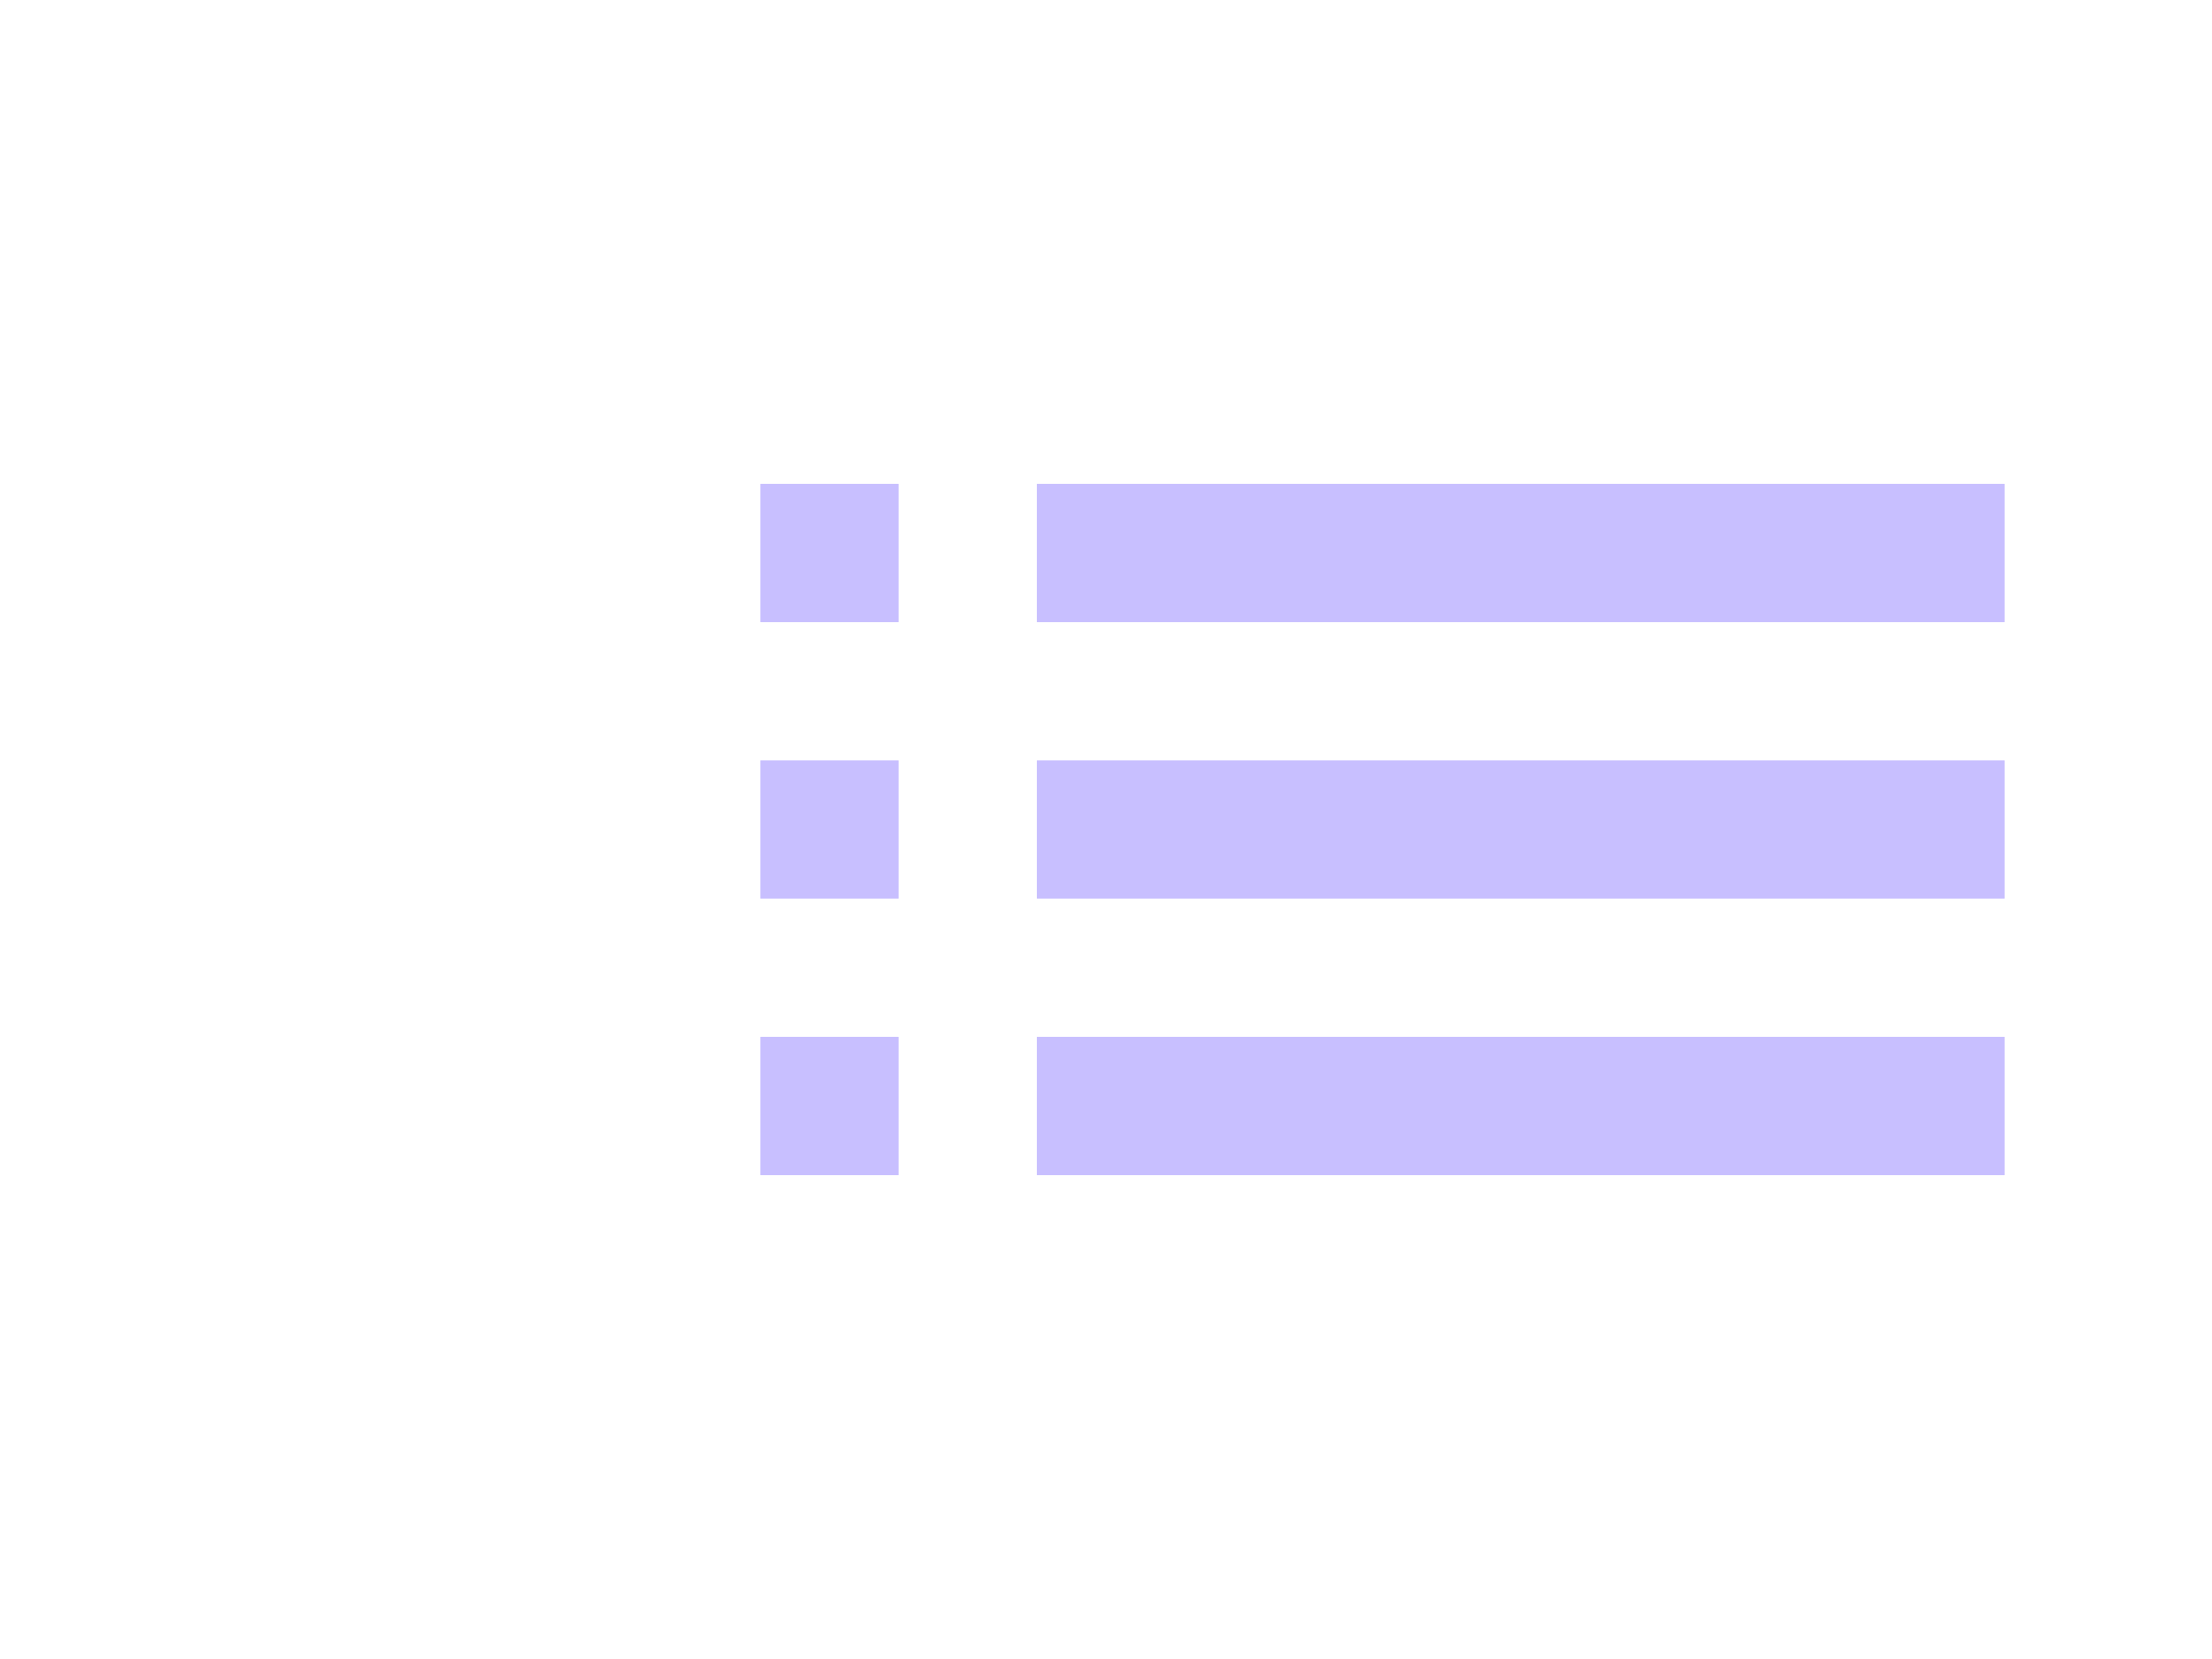
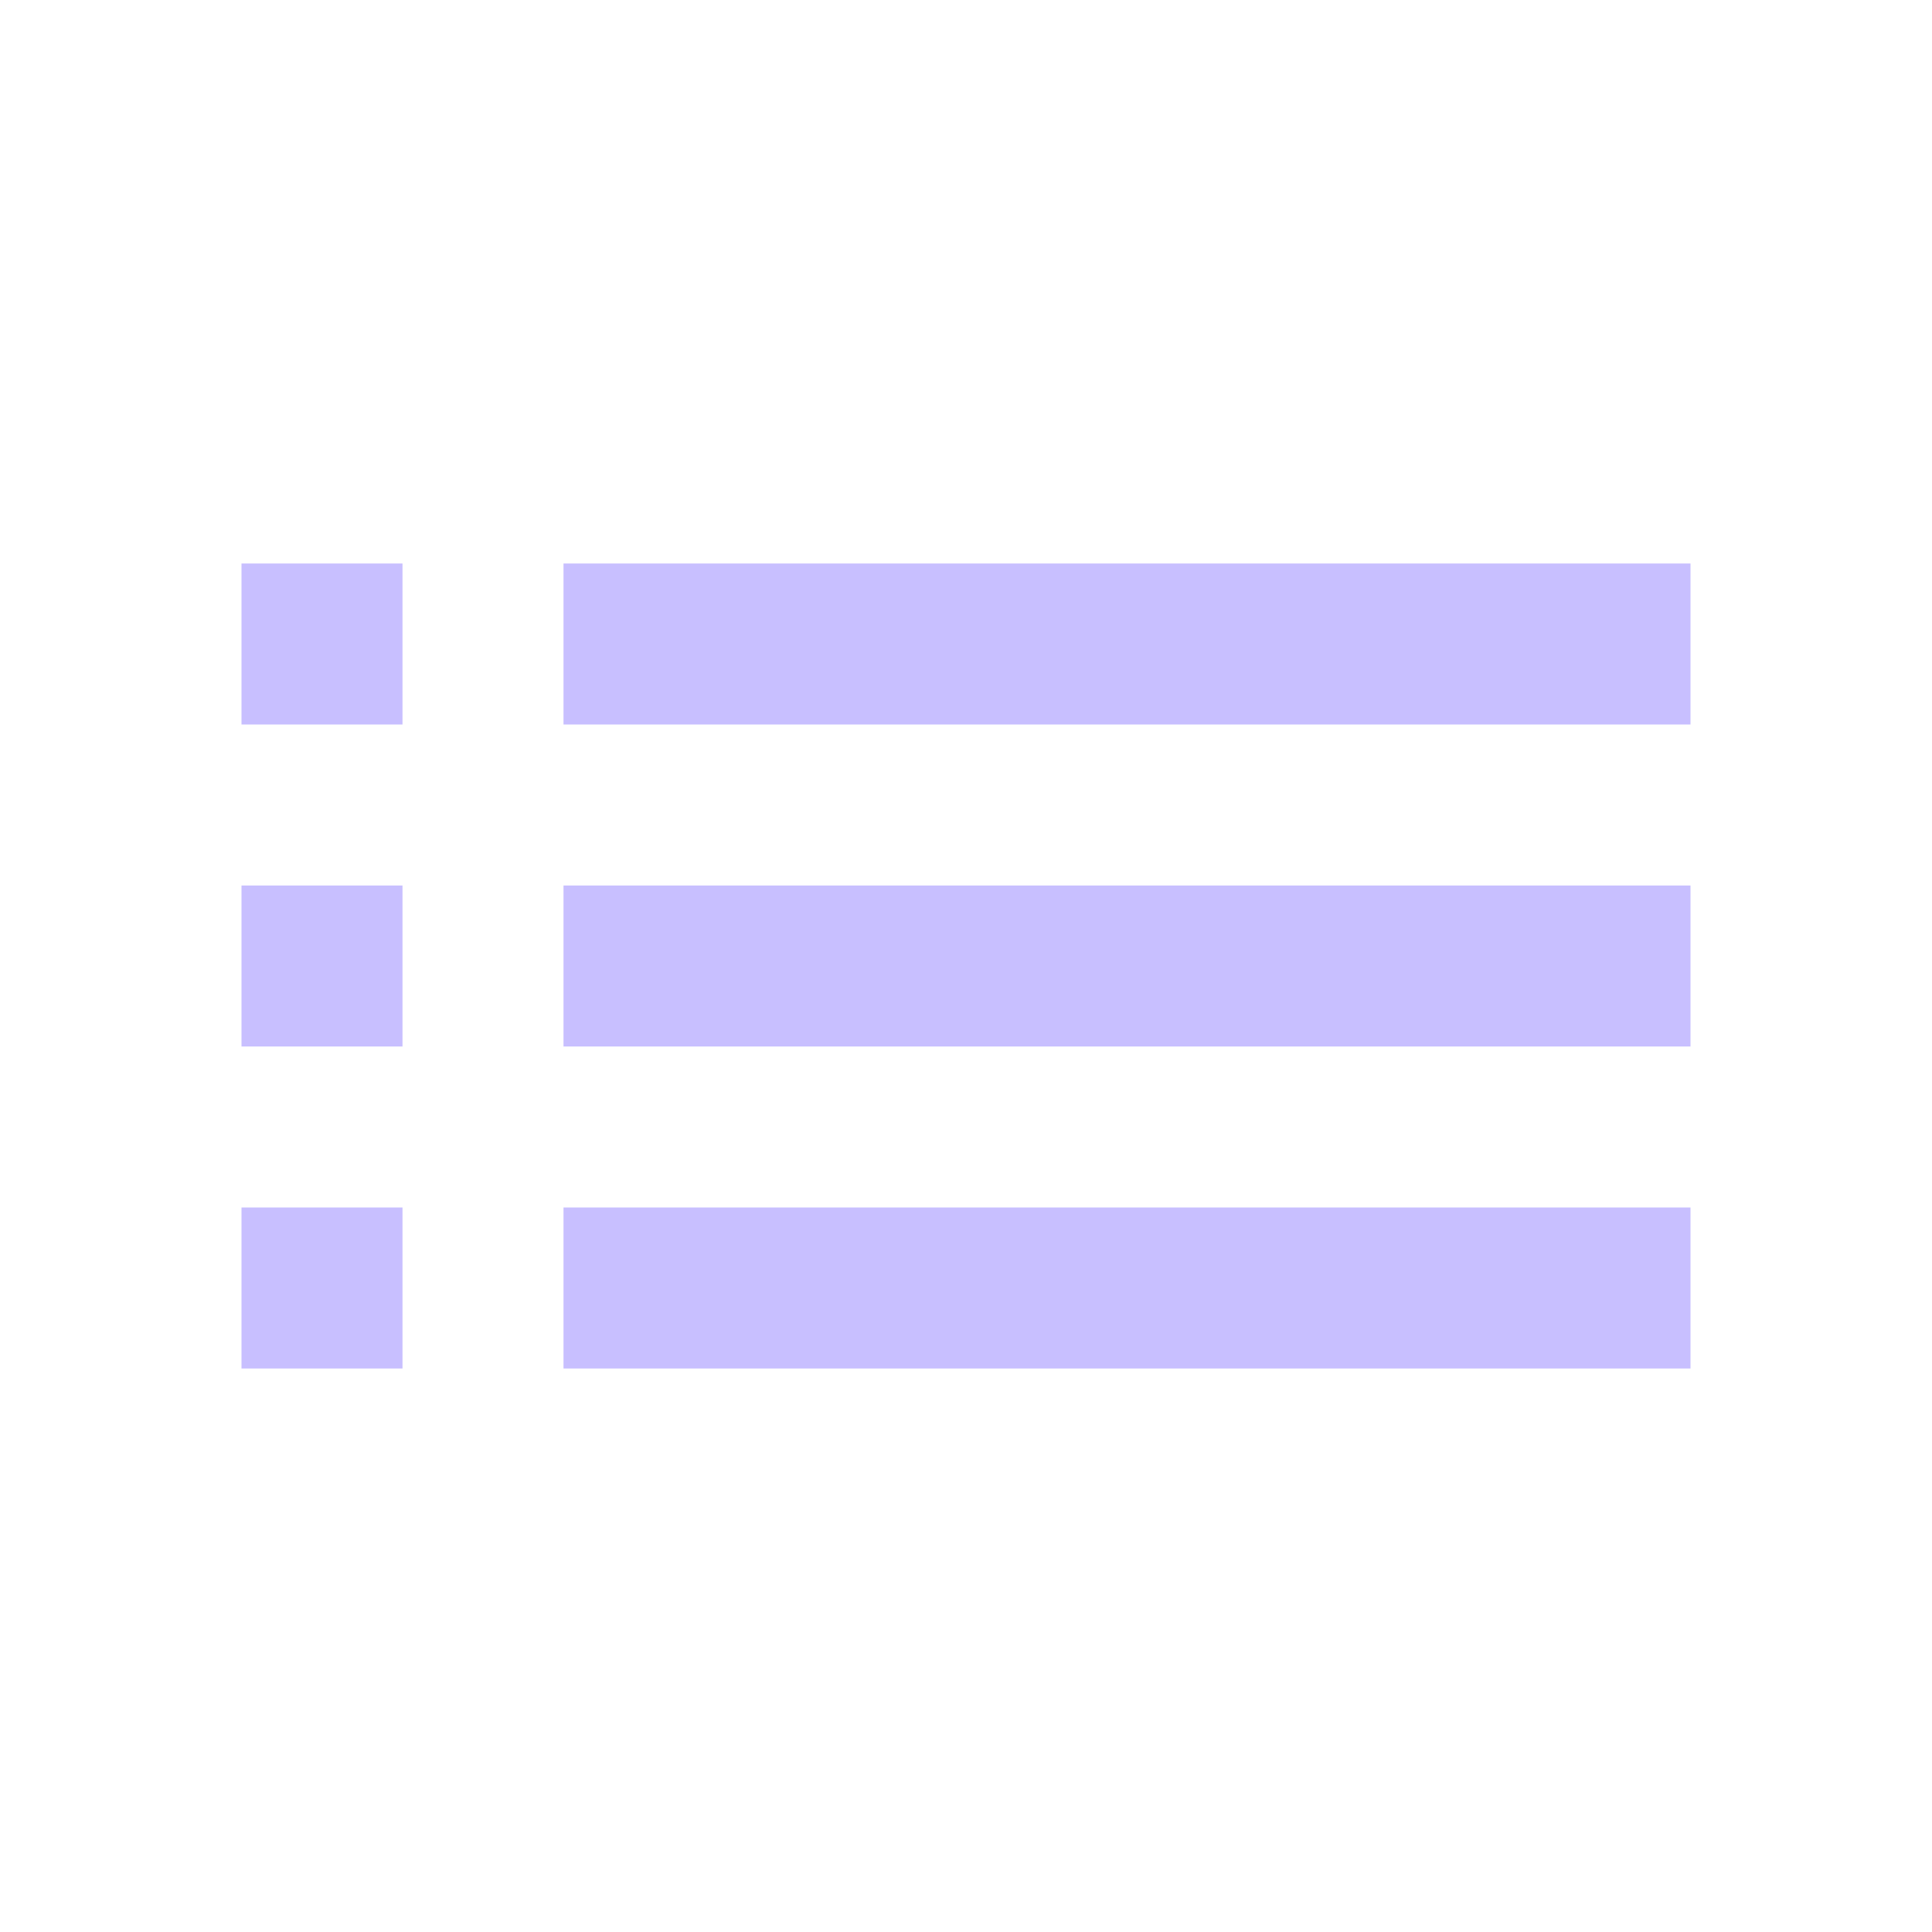
- <svg xmlns="http://www.w3.org/2000/svg" width="32" height="24" viewBox="0 0 32 24" fill="none">
-   <path d="M11 13H13V11H11V13ZM11 17H13V15H11V17ZM11 9H13V7H11V9ZM15 13H29V11H15V13ZM15 17H29V15H15V17ZM15 7V9H29V7H15Z" fill="#C8BFFF" />
+ <svg xmlns="http://www.w3.org/2000/svg" width="24" height="24" viewBox="0 0 24 24" fill="none">
+   <g id="Icon">
+     <path id="Vector" d="M3 13H5V11H3V13ZM3 17H5V15H3V17ZM3 9H5V7H3V9ZM7 13H21V11H7V13ZM7 17H21V15H7V17ZM7 7V9H21V7H7Z" fill="#C8BFFF" />
+   </g>
</svg>
